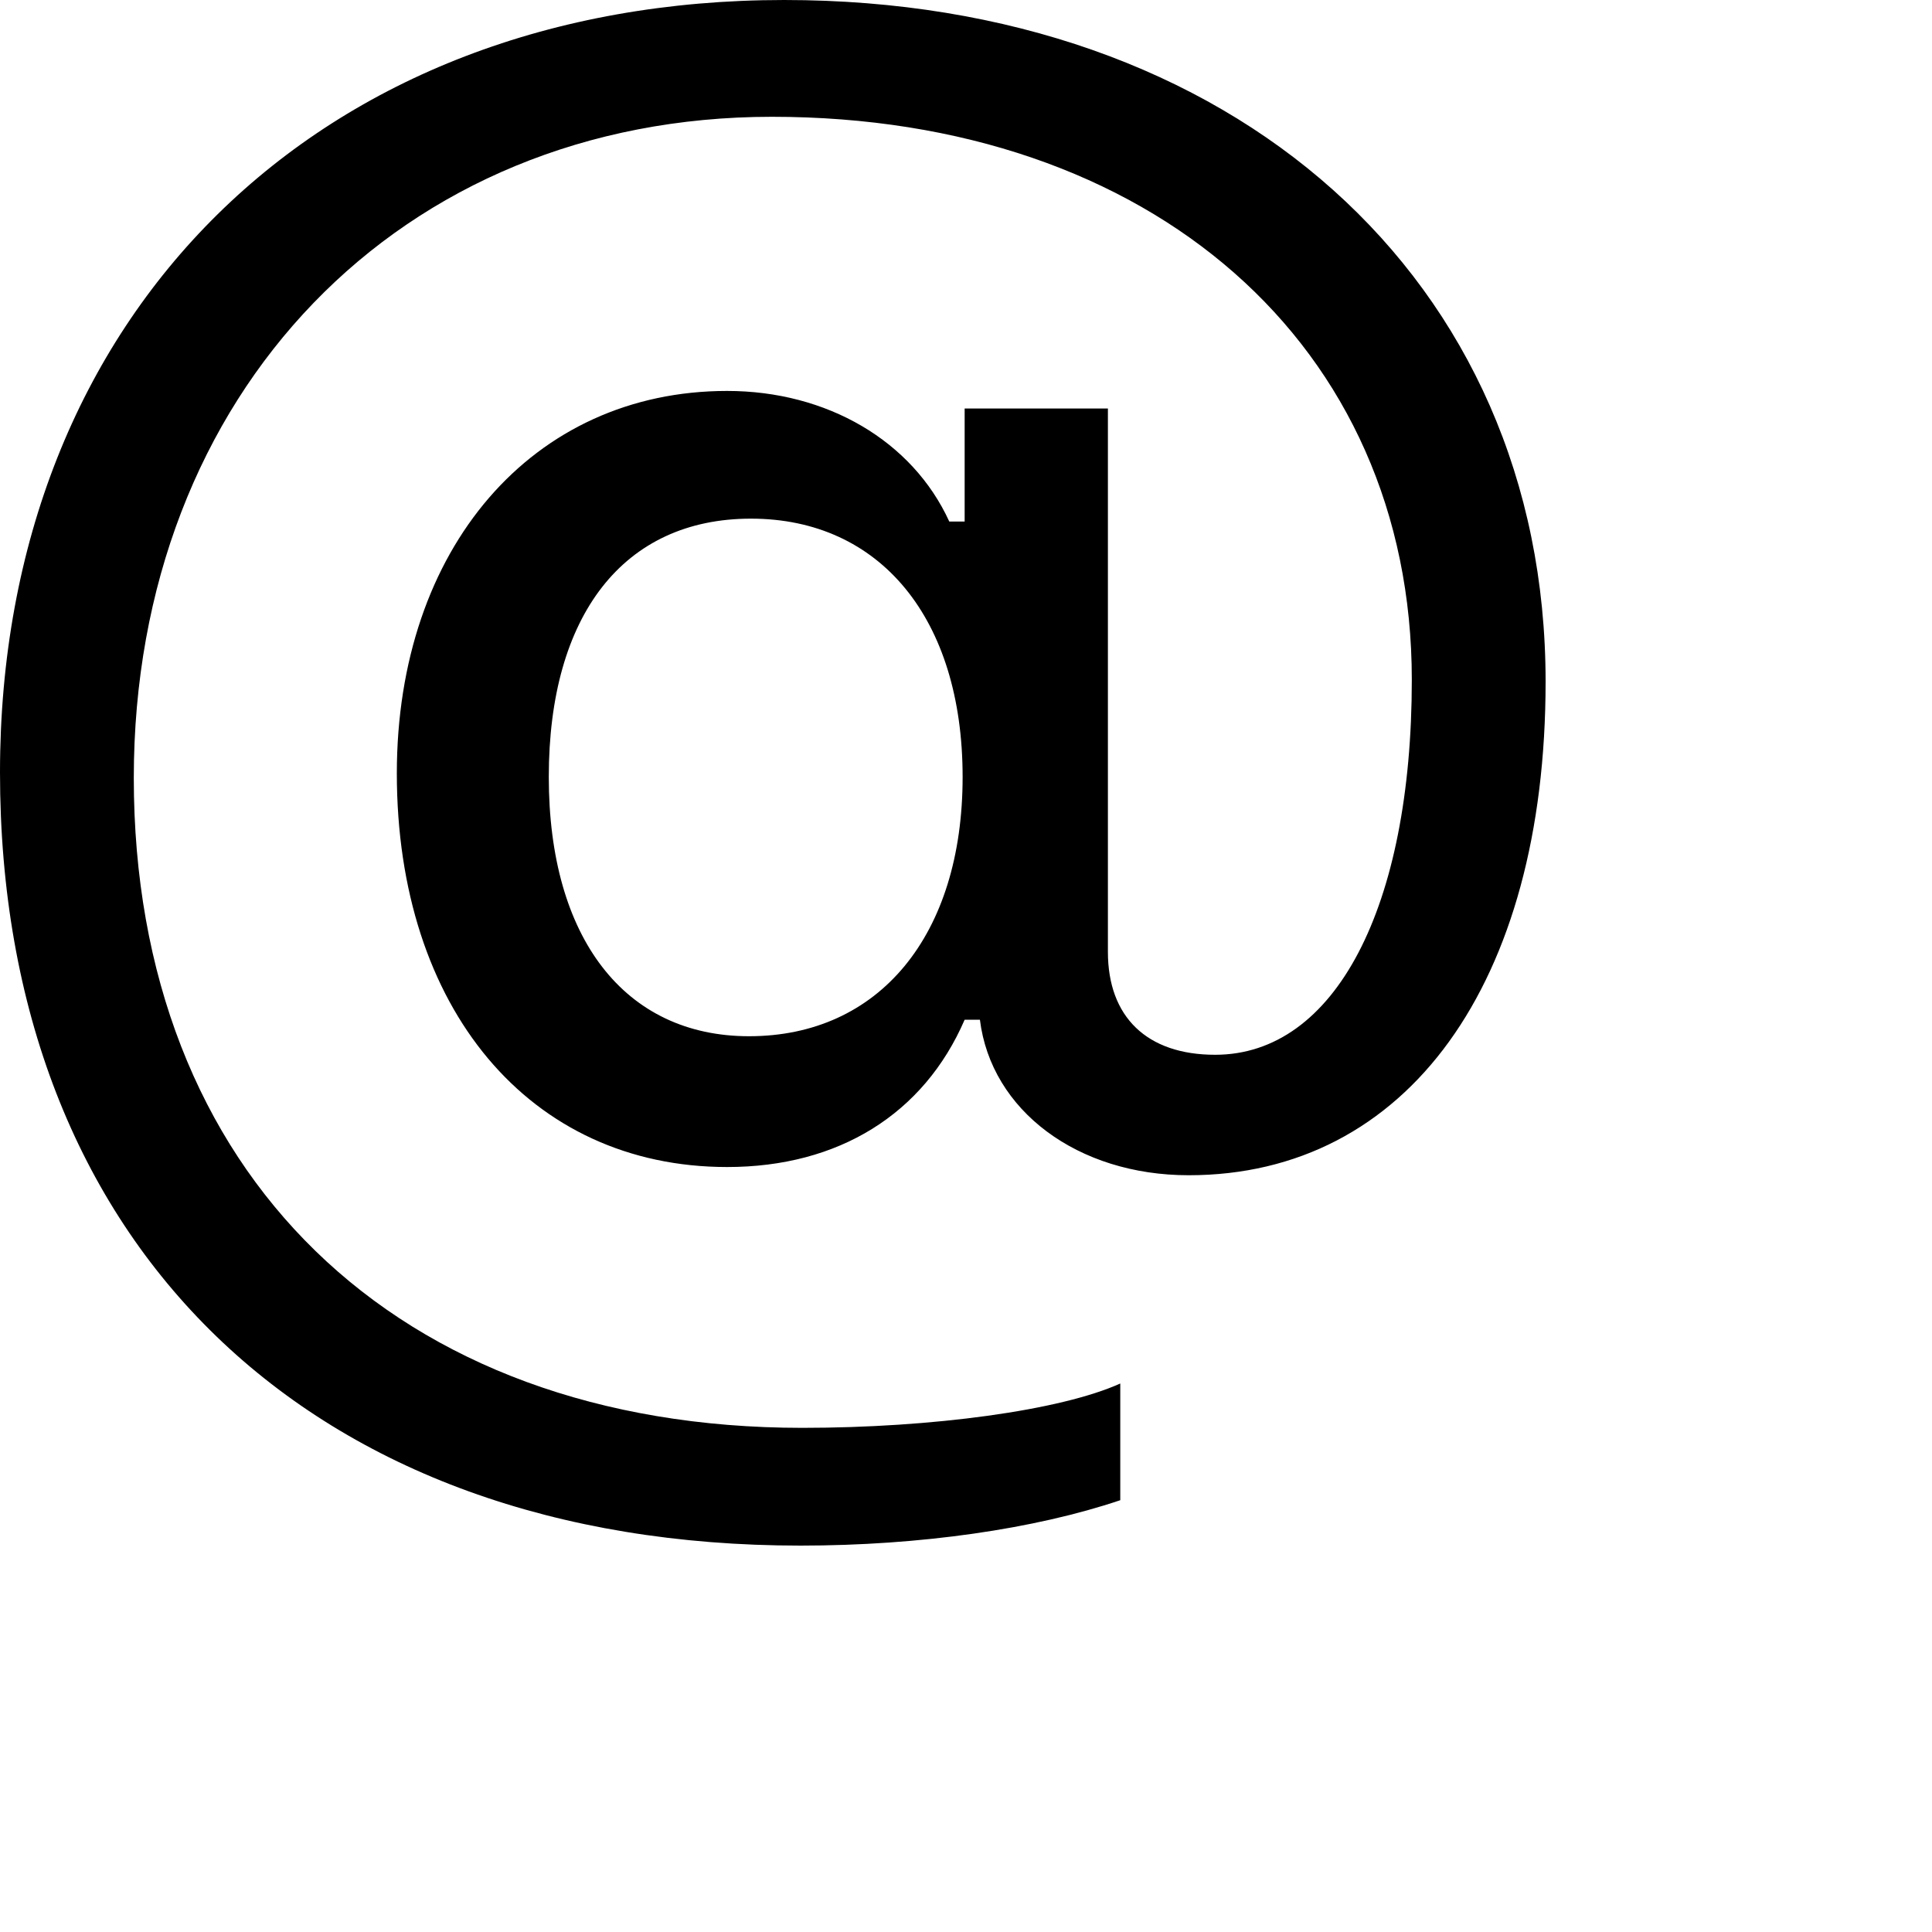
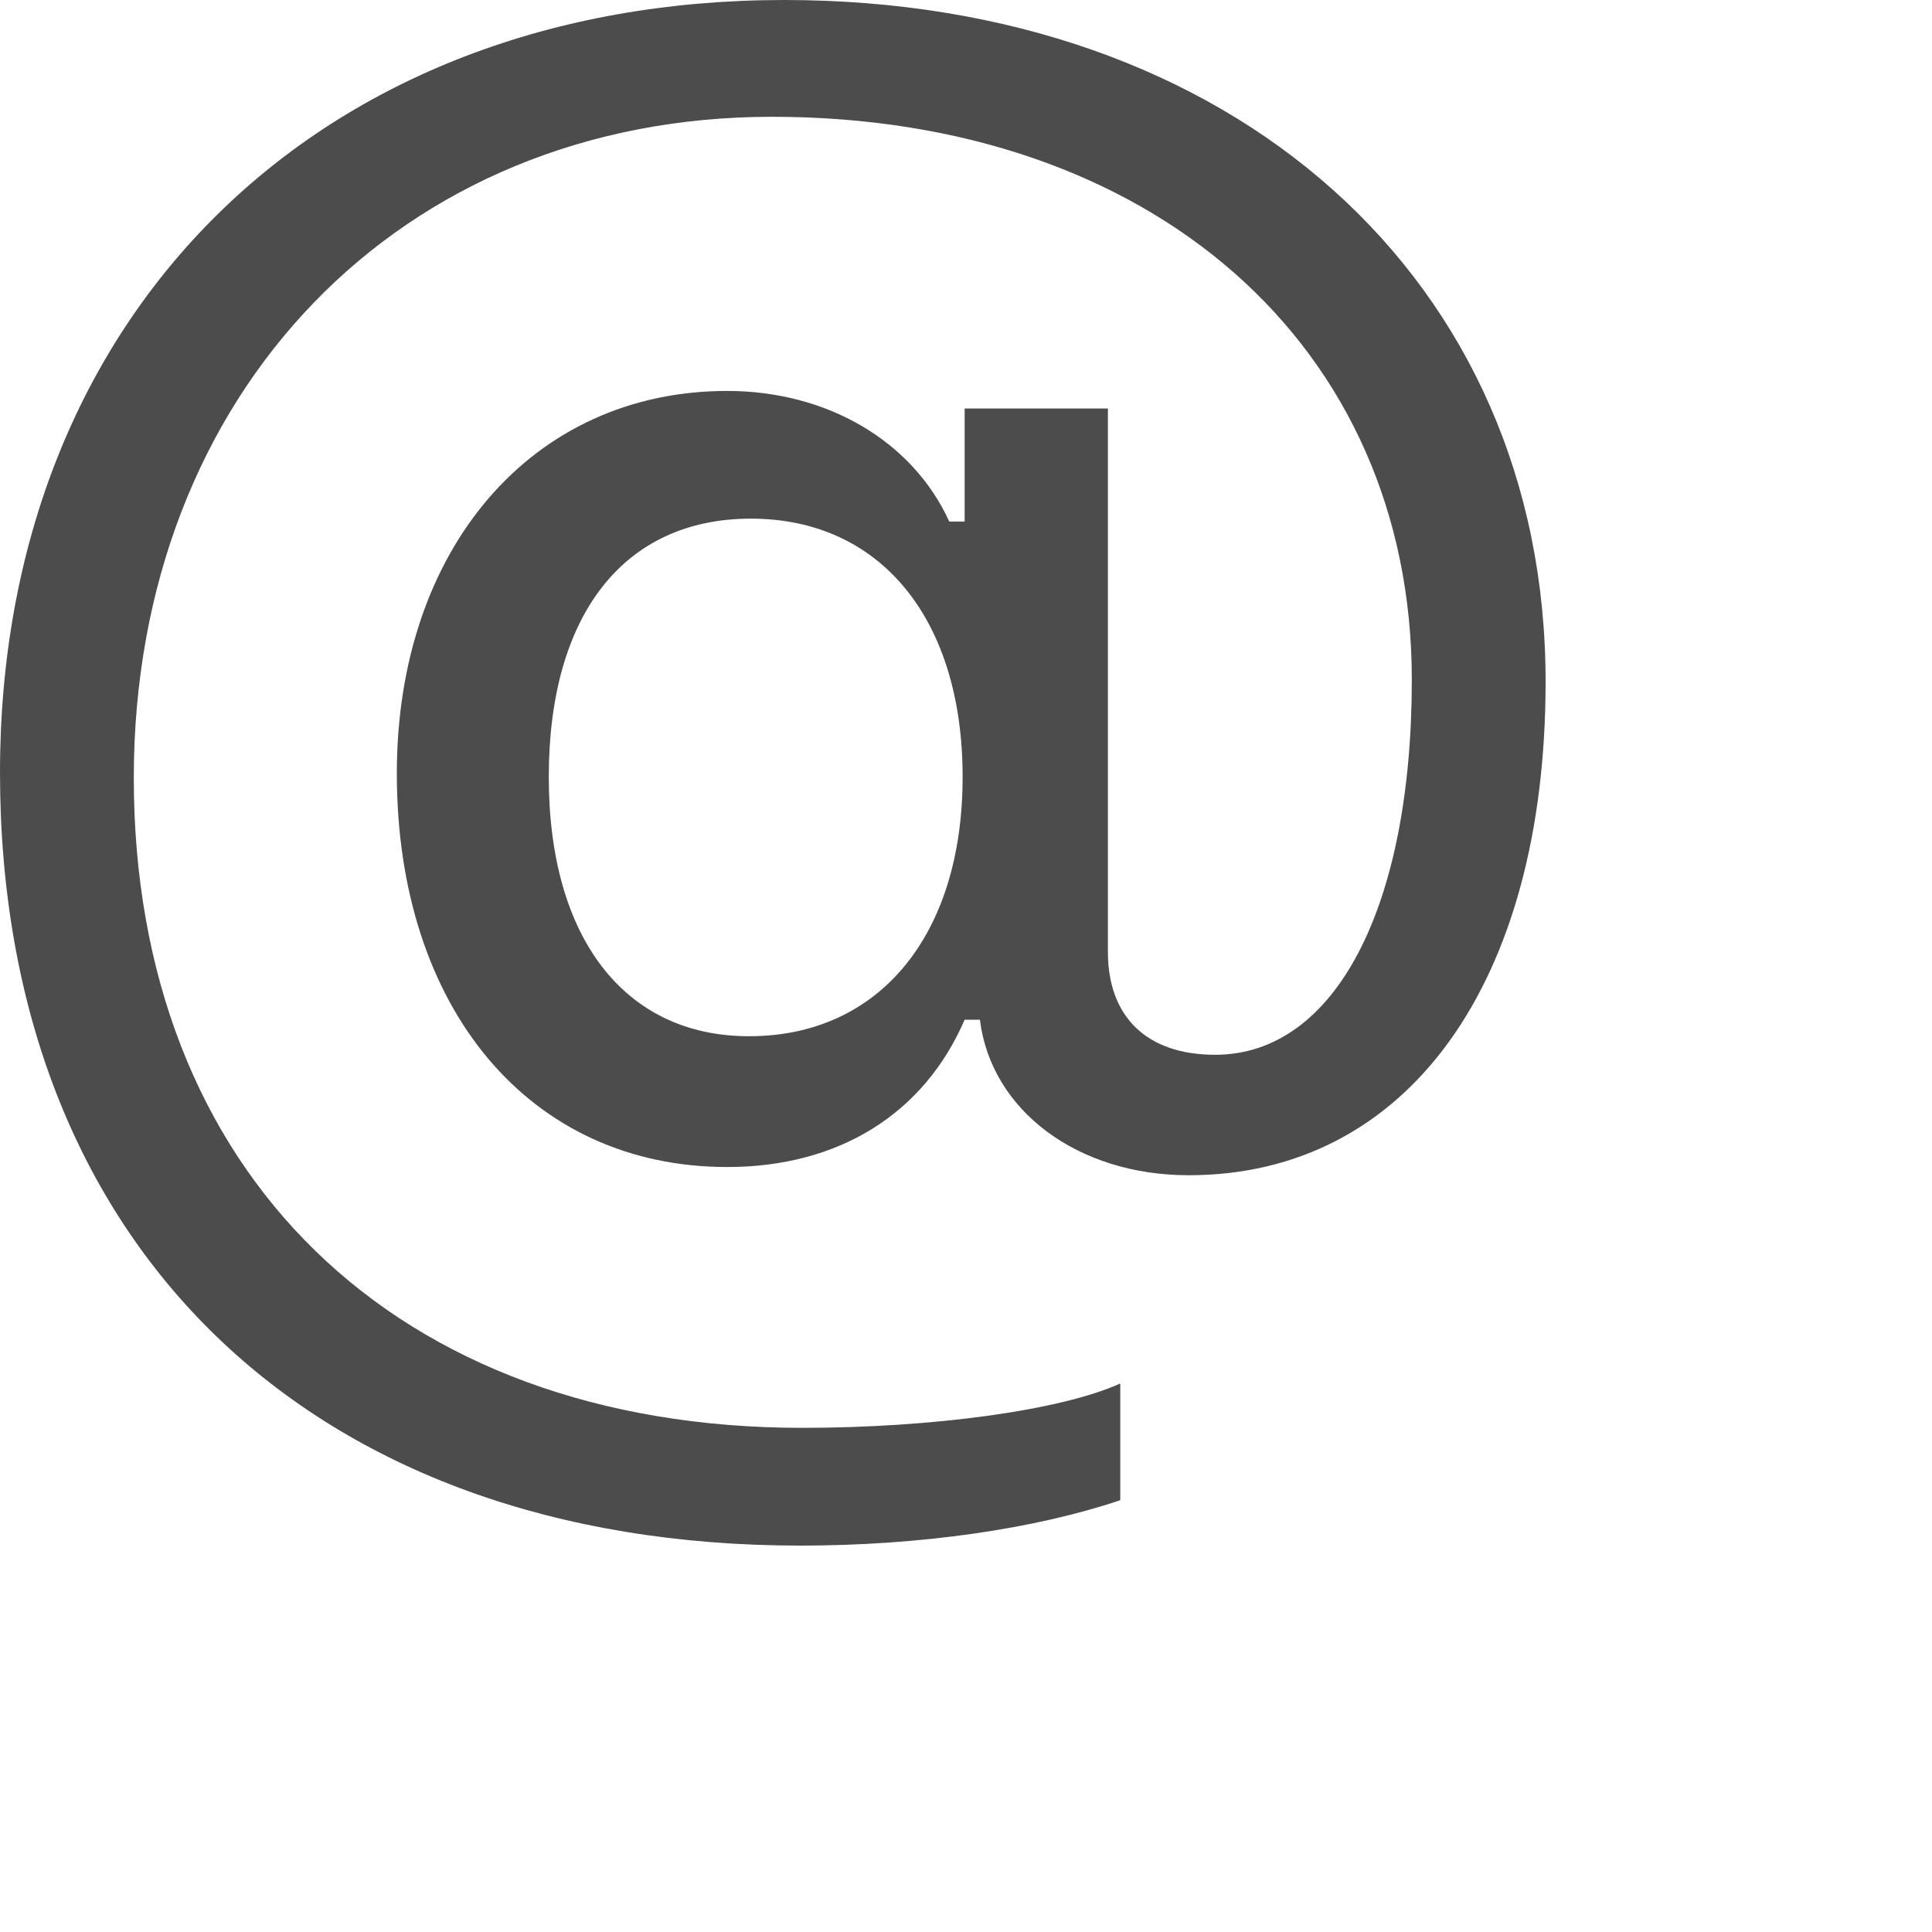
<svg xmlns="http://www.w3.org/2000/svg" width="20" height="20" viewBox="0 0 20 20" fill="none">
-   <path d="M16 7.056C16 2.896 12.766 0 8.118 0C3.301 0 0 3.25 0 7.996C0 12.894 3.214 16 8.285 16C9.524 16 10.713 15.828 11.597 15.53V14.322C10.979 14.601 9.651 14.781 8.305 14.781C4.098 14.781 1.385 12.145 1.385 8.053C1.385 4.065 4.147 1.209 7.99 1.209C11.922 1.209 14.615 3.576 14.615 7.037C14.615 9.395 13.819 10.919 12.579 10.919C11.872 10.919 11.469 10.527 11.469 9.854V4.229H9.986V5.399H9.827C9.445 4.564 8.561 4.047 7.527 4.047C5.514 4.047 4.108 5.676 4.108 8.006C4.108 10.441 5.484 12.081 7.528 12.081C8.679 12.081 9.563 11.534 9.986 10.556H10.144C10.26 11.496 11.155 12.166 12.305 12.166C14.565 12.166 16 10.182 16 7.058V7.056ZM5.681 8.043C5.681 6.365 6.457 5.369 7.774 5.369C9.111 5.369 9.965 6.404 9.965 8.043C9.965 9.683 9.101 10.727 7.754 10.727C6.467 10.727 5.681 9.711 5.681 8.043Z" fill="currentColor" />
+   <path opacity="0.7" d="M16 7.056C16 2.896 12.766 0 8.118 0C3.301 0 0 3.25 0 7.996C0 12.894 3.214 16 8.285 16C9.524 16 10.713 15.828 11.597 15.53V14.322C10.979 14.601 9.651 14.781 8.305 14.781C4.098 14.781 1.385 12.145 1.385 8.053C1.385 4.065 4.147 1.209 7.99 1.209C11.922 1.209 14.615 3.576 14.615 7.037C14.615 9.395 13.819 10.919 12.579 10.919C11.872 10.919 11.469 10.527 11.469 9.854V4.229H9.986V5.399H9.827C9.445 4.564 8.561 4.047 7.527 4.047C5.514 4.047 4.108 5.676 4.108 8.006C4.108 10.441 5.484 12.081 7.528 12.081C8.679 12.081 9.563 11.534 9.986 10.556H10.144C10.26 11.496 11.155 12.166 12.305 12.166C14.565 12.166 16 10.182 16 7.058V7.056ZM5.681 8.043C5.681 6.365 6.457 5.369 7.774 5.369C9.111 5.369 9.965 6.404 9.965 8.043C9.965 9.683 9.101 10.727 7.754 10.727C6.467 10.727 5.681 9.711 5.681 8.043Z" fill="currentColor" />
</svg>
